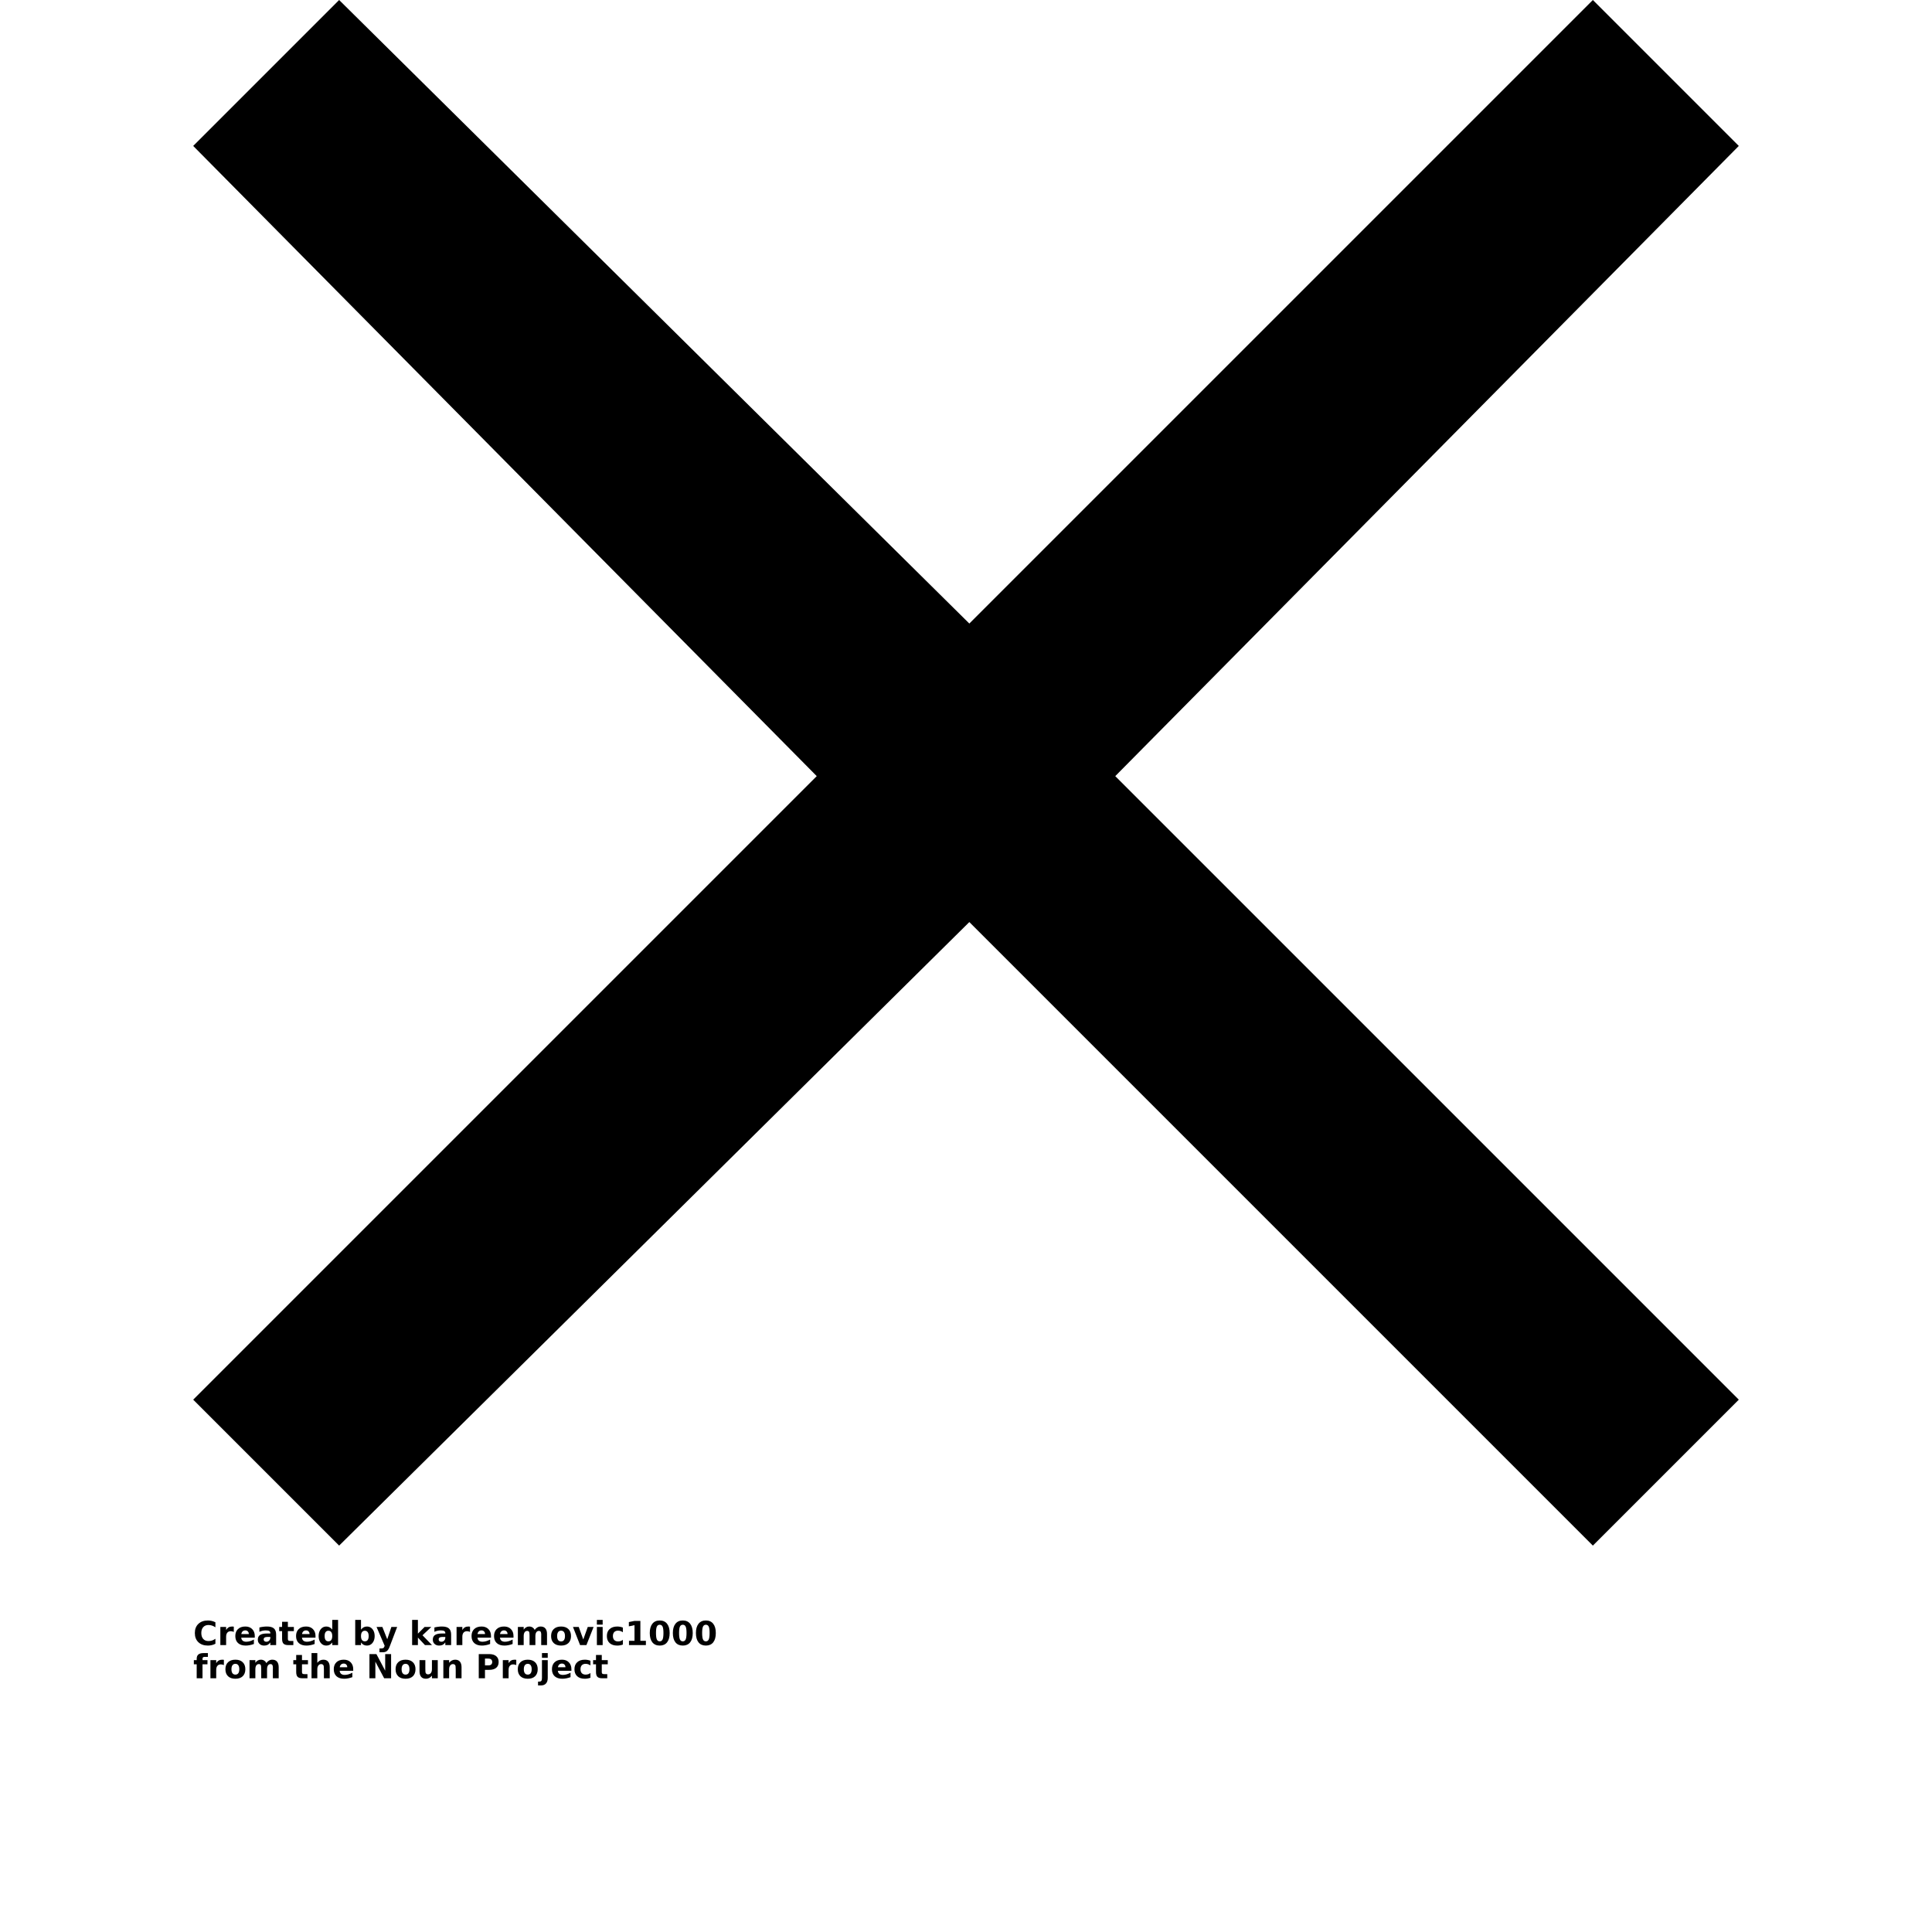
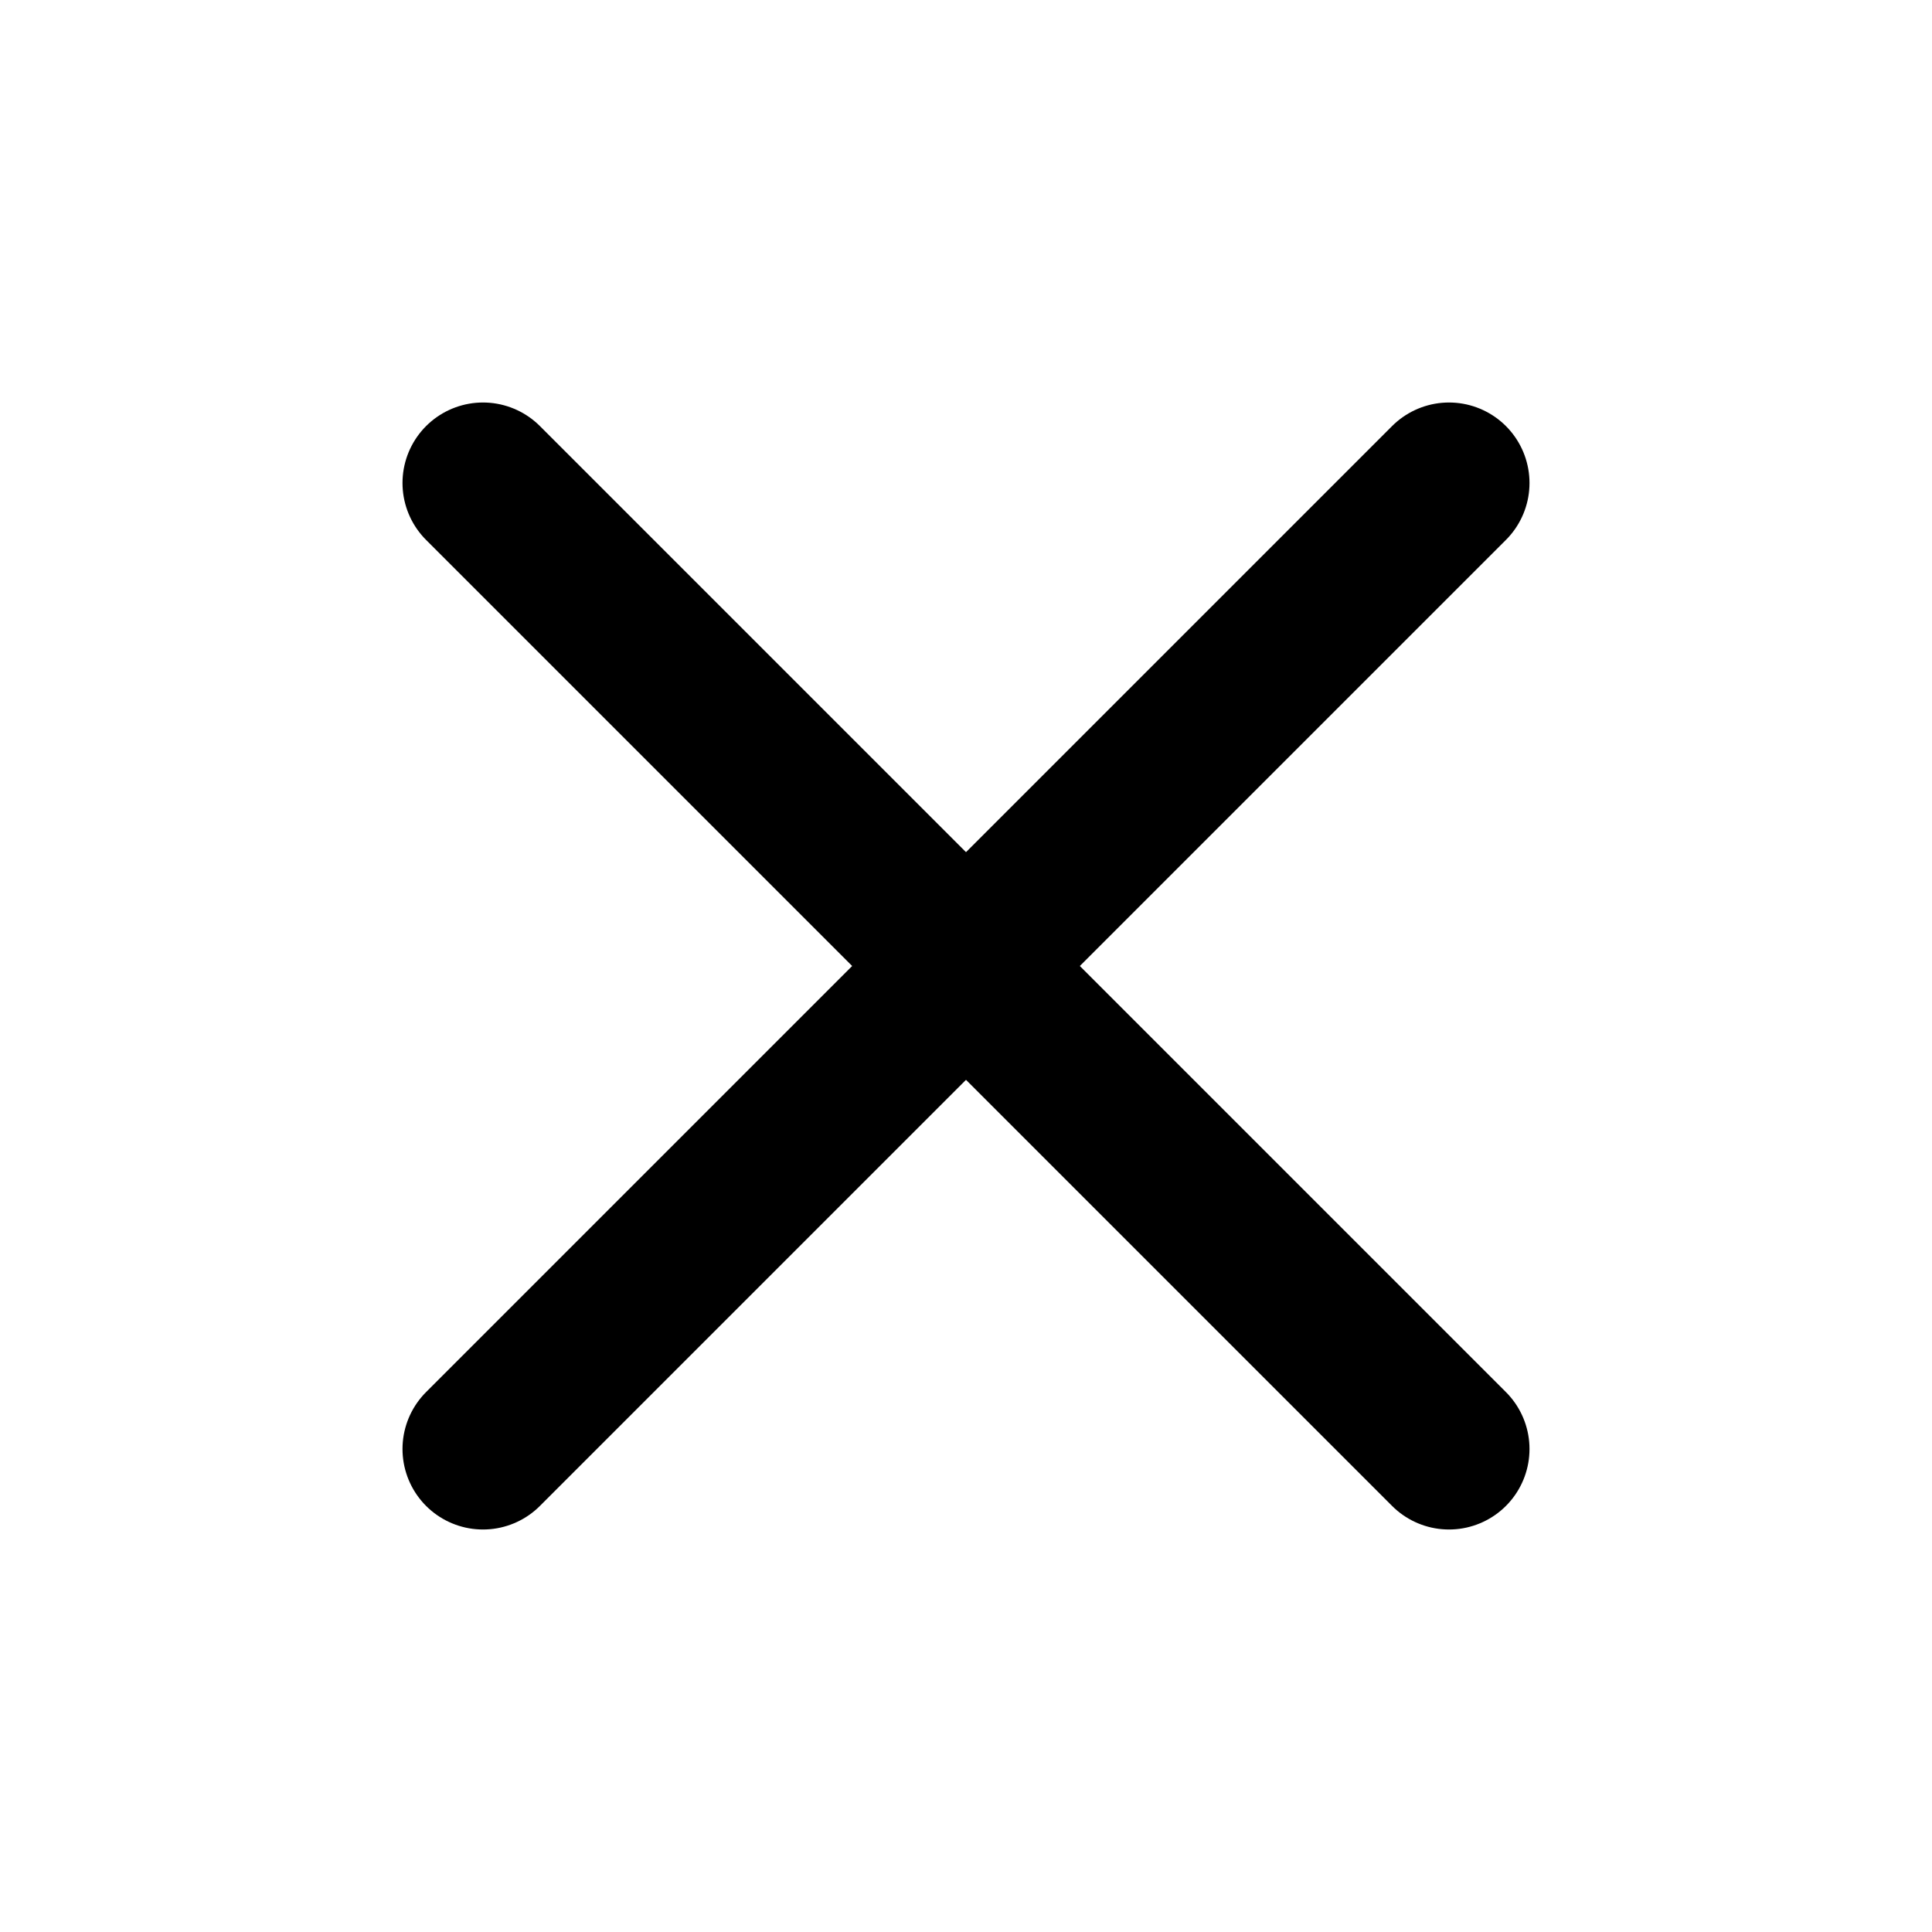
- <svg xmlns="http://www.w3.org/2000/svg" xmlns:xlink="http://www.w3.org/1999/xlink" width="700pt" height="700pt" version="1.1" viewBox="0 0 700 700">
-   <defs>
-     <symbol id="w" overflow="visible">
-       <path d="m8.047-0.484c-0.418 0.219-0.852 0.383-1.297 0.484-0.449 0.113-0.918 0.172-1.406 0.172-1.461 0-2.617-0.406-3.469-1.219-0.855-0.82-1.281-1.93-1.281-3.328 0-1.395 0.426-2.5 1.281-3.312 0.852-0.82 2.008-1.234 3.469-1.234 0.488 0 0.957 0.059 1.406 0.172 0.445 0.105 0.879 0.266 1.297 0.484v1.812c-0.418-0.281-0.828-0.488-1.234-0.625-0.406-0.133-0.836-0.203-1.281-0.203-0.812 0-1.449 0.262-1.906 0.781-0.461 0.512-0.688 1.219-0.688 2.125s0.227 1.621 0.688 2.141c0.457 0.512 1.094 0.766 1.906 0.766 0.445 0 0.875-0.062 1.281-0.188 0.406-0.133 0.816-0.348 1.234-0.641z" />
-     </symbol>
-     <symbol id="b" overflow="visible">
-       <path d="m5.891-4.781c-0.188-0.082-0.375-0.145-0.562-0.188-0.18-0.039-0.355-0.062-0.531-0.062-0.543 0-0.961 0.172-1.25 0.516-0.293 0.344-0.438 0.84-0.438 1.484v3.031h-2.094v-6.578h2.094v1.094c0.27-0.438 0.578-0.754 0.922-0.953 0.352-0.195 0.773-0.297 1.266-0.297 0.07 0 0.148 0.008 0.234 0.016 0.082 0 0.203 0.012 0.359 0.031z" />
-     </symbol>
-     <symbol id="a" overflow="visible">
-       <path d="m7.562-3.297v0.594h-4.906c0.051 0.492 0.227 0.859 0.531 1.109 0.312 0.25 0.738 0.375 1.281 0.375 0.445 0 0.898-0.066 1.359-0.203 0.469-0.133 0.941-0.332 1.422-0.594v1.609c-0.492 0.188-0.984 0.328-1.484 0.422-0.5 0.102-0.996 0.156-1.484 0.156-1.188 0-2.117-0.301-2.781-0.906-0.656-0.602-0.984-1.453-0.984-2.547 0-1.07 0.32-1.914 0.969-2.531 0.645-0.613 1.535-0.922 2.672-0.922 1.031 0 1.852 0.312 2.469 0.938 0.625 0.625 0.938 1.461 0.938 2.5zm-2.156-0.703c0-0.395-0.117-0.711-0.344-0.953-0.23-0.25-0.539-0.375-0.922-0.375-0.406 0-0.734 0.117-0.984 0.344-0.25 0.23-0.406 0.559-0.469 0.984z" />
-     </symbol>
-     <symbol id="f" overflow="visible">
-       <path d="m3.953-2.953c-0.438 0-0.766 0.074-0.984 0.219-0.219 0.148-0.328 0.367-0.328 0.656 0 0.273 0.086 0.484 0.266 0.641 0.176 0.148 0.422 0.219 0.734 0.219 0.395 0 0.727-0.141 1-0.422 0.27-0.289 0.406-0.648 0.406-1.078v-0.234zm3.203-0.797v3.75h-2.109v-0.969c-0.281 0.398-0.602 0.688-0.953 0.875-0.355 0.176-0.781 0.266-1.281 0.266-0.68 0-1.23-0.195-1.656-0.594-0.43-0.395-0.641-0.91-0.641-1.547 0-0.77 0.266-1.332 0.797-1.688 0.531-0.363 1.363-0.547 2.5-0.547h1.234v-0.172c0-0.332-0.133-0.57-0.391-0.719-0.262-0.156-0.672-0.234-1.234-0.234-0.449 0-0.867 0.047-1.25 0.141-0.387 0.086-0.746 0.215-1.078 0.391v-1.594c0.445-0.113 0.895-0.195 1.344-0.25 0.457-0.062 0.914-0.094 1.375-0.094 1.176 0 2.023 0.234 2.547 0.703 0.531 0.469 0.797 1.23 0.797 2.281z" />
-     </symbol>
-     <symbol id="d" overflow="visible">
-       <path d="m3.297-8.438v1.859h2.172v1.516h-2.172v2.781c0 0.305 0.062 0.512 0.188 0.625 0.125 0.105 0.363 0.156 0.719 0.156h1.078v1.5h-1.797c-0.836 0-1.422-0.172-1.766-0.516s-0.516-0.93-0.516-1.766v-2.781h-1.047v-1.516h1.047v-1.859z" />
-     </symbol>
-     <symbol id="l" overflow="visible">
-       <path d="m5.484-5.609v-3.516h2.109v9.125h-2.109v-0.953c-0.293 0.387-0.617 0.672-0.969 0.859-0.344 0.176-0.746 0.266-1.203 0.266-0.812 0-1.48-0.32-2-0.969-0.512-0.645-0.766-1.473-0.766-2.484 0-1.008 0.254-1.836 0.766-2.484 0.52-0.645 1.188-0.969 2-0.969 0.457 0 0.859 0.094 1.203 0.281 0.352 0.18 0.676 0.461 0.969 0.844zm-1.391 4.25c0.445 0 0.789-0.16 1.031-0.484 0.238-0.332 0.359-0.812 0.359-1.438s-0.121-1.098-0.359-1.422c-0.242-0.332-0.586-0.5-1.031-0.5-0.449 0-0.793 0.168-1.031 0.5-0.23 0.324-0.344 0.797-0.344 1.422s0.113 1.105 0.344 1.438c0.238 0.324 0.582 0.484 1.031 0.484z" />
-     </symbol>
-     <symbol id="k" overflow="visible">
-       <path d="m4.5-1.359c0.457 0 0.801-0.16 1.031-0.484 0.238-0.332 0.359-0.812 0.359-1.438s-0.121-1.098-0.359-1.422c-0.23-0.332-0.574-0.5-1.031-0.5-0.449 0-0.793 0.168-1.031 0.5-0.242 0.324-0.359 0.797-0.359 1.422s0.117 1.105 0.359 1.438c0.238 0.324 0.582 0.484 1.031 0.484zm-1.391-4.25c0.289-0.383 0.609-0.664 0.953-0.844 0.352-0.188 0.758-0.281 1.219-0.281 0.812 0 1.477 0.324 2 0.969 0.52 0.648 0.781 1.477 0.781 2.484 0 1.012-0.262 1.84-0.781 2.484-0.523 0.648-1.188 0.969-2 0.969-0.461 0-0.867-0.09-1.219-0.266-0.344-0.188-0.664-0.473-0.953-0.859v0.953h-2.094v-9.125h2.094z" />
-     </symbol>
-     <symbol id="j" overflow="visible">
-       <path d="m0.141-6.578h2.109l1.766 4.469 1.5-4.469h2.094l-2.75 7.203c-0.281 0.727-0.609 1.238-0.984 1.531-0.367 0.289-0.852 0.438-1.453 0.438h-1.219v-1.375h0.656c0.352 0 0.609-0.059 0.766-0.172 0.164-0.117 0.297-0.32 0.391-0.609l0.062-0.188z" />
-     </symbol>
-     <symbol id="i" overflow="visible">
-       <path d="m1.016-9.125h2.094v4.969l2.422-2.422h2.438l-3.203 3.016 3.453 3.562h-2.547l-2.562-2.734v2.734h-2.094z" />
-     </symbol>
-     <symbol id="h" overflow="visible">
-       <path d="m7.094-5.484c0.27-0.406 0.586-0.711 0.953-0.922 0.363-0.219 0.766-0.328 1.203-0.328 0.758 0 1.332 0.234 1.719 0.703 0.395 0.469 0.594 1.148 0.594 2.031v4h-2.109v-3.422c0.008-0.051 0.016-0.102 0.016-0.156v-0.234c0-0.469-0.07-0.805-0.203-1.016-0.137-0.207-0.359-0.312-0.672-0.312-0.398 0-0.703 0.168-0.922 0.5-0.219 0.324-0.328 0.793-0.328 1.406v3.234h-2.109v-3.422c0-0.727-0.062-1.195-0.188-1.406-0.125-0.207-0.352-0.312-0.672-0.312-0.406 0-0.719 0.168-0.938 0.5-0.219 0.324-0.328 0.793-0.328 1.406v3.234h-2.109v-6.578h2.109v0.969c0.258-0.375 0.555-0.656 0.891-0.844 0.332-0.188 0.703-0.281 1.109-0.281 0.445 0 0.844 0.109 1.188 0.328 0.352 0.219 0.617 0.527 0.797 0.922z" />
-     </symbol>
-     <symbol id="c" overflow="visible">
-       <path d="m4.141-5.234c-0.469 0-0.828 0.172-1.078 0.516-0.242 0.336-0.359 0.812-0.359 1.438 0 0.637 0.117 1.121 0.359 1.453 0.25 0.336 0.609 0.5 1.078 0.5 0.457 0 0.805-0.164 1.047-0.5 0.238-0.332 0.359-0.816 0.359-1.453 0-0.625-0.121-1.102-0.359-1.438-0.242-0.344-0.59-0.516-1.047-0.516zm0-1.5c1.125 0 2.004 0.309 2.641 0.922 0.633 0.605 0.953 1.449 0.953 2.531 0 1.086-0.32 1.934-0.953 2.547-0.637 0.605-1.516 0.906-2.641 0.906-1.137 0-2.027-0.301-2.672-0.906-0.637-0.613-0.953-1.461-0.953-2.547 0-1.082 0.316-1.926 0.953-2.531 0.645-0.613 1.535-0.922 2.672-0.922z" />
-     </symbol>
-     <symbol id="v" overflow="visible">
-       <path d="m0.188-6.578h2.094l1.641 4.547 1.625-4.547h2.109l-2.594 6.578h-2.297z" />
-     </symbol>
-     <symbol id="u" overflow="visible">
-       <path d="m1.016-6.578h2.094v6.578h-2.094zm0-2.547h2.094v1.703h-2.094z" />
-     </symbol>
-     <symbol id="g" overflow="visible">
-       <path d="m6.312-6.359v1.703c-0.281-0.195-0.57-0.344-0.859-0.438-0.281-0.094-0.578-0.141-0.891-0.141-0.586 0-1.043 0.172-1.375 0.516-0.324 0.344-0.484 0.824-0.484 1.438 0 0.617 0.16 1.094 0.484 1.438 0.332 0.344 0.789 0.516 1.375 0.516 0.332 0 0.645-0.047 0.938-0.141 0.289-0.102 0.562-0.25 0.812-0.438v1.719c-0.324 0.117-0.656 0.203-1 0.266-0.336 0.062-0.672 0.094-1.016 0.094-1.188 0-2.117-0.301-2.781-0.906-0.668-0.613-1-1.461-1-2.547 0-1.082 0.332-1.926 1-2.531 0.664-0.613 1.594-0.922 2.781-0.922 0.344 0 0.68 0.031 1.016 0.094 0.332 0.062 0.664 0.156 1 0.281z" />
-     </symbol>
-     <symbol id="t" overflow="visible">
-       <path d="m1.406-1.562h2v-5.656l-2.047 0.422v-1.547l2.031-0.422h2.141v7.203h2v1.562h-6.125z" />
-     </symbol>
-     <symbol id="e" overflow="visible">
-       <path d="m5.531-4.391c0-1.094-0.105-1.863-0.312-2.312-0.211-0.445-0.555-0.672-1.031-0.672-0.492 0-0.84 0.227-1.047 0.672-0.211 0.449-0.312 1.219-0.312 2.312 0 1.105 0.102 1.887 0.312 2.344 0.207 0.461 0.555 0.688 1.047 0.688 0.477 0 0.82-0.227 1.031-0.688 0.207-0.457 0.312-1.238 0.312-2.344zm2.25 0.016c0 1.461-0.312 2.586-0.938 3.375-0.625 0.781-1.512 1.172-2.656 1.172-1.156 0-2.047-0.391-2.672-1.172-0.625-0.789-0.938-1.914-0.938-3.375 0-1.445 0.312-2.566 0.938-3.359 0.625-0.789 1.516-1.188 2.672-1.188 1.145 0 2.031 0.398 2.656 1.188 0.625 0.793 0.938 1.914 0.938 3.359z" />
-     </symbol>
-     <symbol id="s" overflow="visible">
-       <path d="m5.328-9.125v1.375h-1.156c-0.305 0-0.512 0.059-0.625 0.172-0.117 0.105-0.172 0.289-0.172 0.547v0.453h1.797v1.516h-1.797v5.062h-2.109v-5.062h-1.031v-1.516h1.031v-0.453c0-0.719 0.195-1.242 0.594-1.578 0.406-0.344 1.023-0.516 1.859-0.516z" />
-     </symbol>
-     <symbol id="r" overflow="visible">
-       <path d="m7.609-4v4h-2.109v-3.047c0-0.57-0.016-0.969-0.047-1.188-0.023-0.219-0.062-0.379-0.125-0.484-0.086-0.133-0.199-0.238-0.344-0.312-0.137-0.07-0.293-0.109-0.469-0.109-0.438 0-0.781 0.172-1.031 0.516-0.25 0.336-0.375 0.797-0.375 1.391v3.234h-2.094v-9.125h2.094v3.516c0.312-0.383 0.645-0.664 1-0.844 0.363-0.188 0.758-0.281 1.188-0.281 0.758 0 1.332 0.234 1.719 0.703 0.395 0.469 0.594 1.148 0.594 2.031z" />
-     </symbol>
-     <symbol id="q" overflow="visible">
-       <path d="m1.109-8.766h2.516l3.188 6.016v-6.016h2.141v8.766h-2.516l-3.188-6.016v6.016h-2.141z" />
-     </symbol>
-     <symbol id="p" overflow="visible">
-       <path d="m0.938-2.562v-4.016h2.109v0.672 1.344 1.062c0 0.531 0.008 0.918 0.031 1.156 0.031 0.23 0.078 0.398 0.141 0.5 0.082 0.137 0.191 0.242 0.328 0.312 0.145 0.074 0.305 0.109 0.484 0.109 0.438 0 0.781-0.164 1.031-0.5 0.25-0.332 0.375-0.801 0.375-1.406v-3.25h2.109v6.578h-2.109v-0.953c-0.312 0.387-0.648 0.672-1 0.859-0.355 0.176-0.746 0.266-1.172 0.266-0.762 0-1.34-0.227-1.734-0.688-0.398-0.469-0.594-1.148-0.594-2.047z" />
-     </symbol>
-     <symbol id="o" overflow="visible">
-       <path d="m7.609-4v4h-2.109v-3.062c0-0.562-0.016-0.953-0.047-1.172-0.023-0.219-0.062-0.379-0.125-0.484-0.086-0.133-0.199-0.238-0.344-0.312-0.137-0.07-0.293-0.109-0.469-0.109-0.438 0-0.781 0.172-1.031 0.516-0.25 0.336-0.375 0.797-0.375 1.391v3.234h-2.094v-6.578h2.094v0.969c0.312-0.383 0.645-0.664 1-0.844 0.363-0.188 0.758-0.281 1.188-0.281 0.758 0 1.332 0.234 1.719 0.703 0.395 0.469 0.594 1.148 0.594 2.031z" />
-     </symbol>
-     <symbol id="n" overflow="visible">
-       <path d="m1.109-8.766h3.75c1.113 0 1.969 0.25 2.562 0.75 0.594 0.492 0.891 1.195 0.891 2.109 0 0.918-0.297 1.625-0.891 2.125-0.594 0.492-1.449 0.734-2.562 0.734h-1.5v3.047h-2.25zm2.25 1.641v2.453h1.25c0.438 0 0.773-0.102 1.016-0.312 0.238-0.219 0.359-0.523 0.359-0.922 0-0.383-0.121-0.68-0.359-0.891-0.242-0.219-0.578-0.328-1.016-0.328z" />
-     </symbol>
-     <symbol id="m" overflow="visible">
-       <path d="m1.016-6.578h2.094v6.453c0 0.883-0.215 1.555-0.641 2.016-0.418 0.469-1.027 0.703-1.828 0.703h-1.047v-1.375h0.375c0.395 0 0.664-0.094 0.812-0.281 0.156-0.18 0.234-0.531 0.234-1.062zm0-2.547h2.094v1.703h-2.094z" />
-     </symbol>
-   </defs>
-   <g>
-     <path d="m630 52.875-52.875-52.875-225.92 225.92-228.33-225.92-52.875 52.875 225.92 228.33-225.92 225.92 52.875 52.875 228.33-225.92 225.92 225.92 52.875-52.875-225.92-225.92z" fill-rule="evenodd" />
-     <use x="70" y="596.051" xlink:href="#w" />
-     <use x="78.82" y="596.051" xlink:href="#b" />
-     <use x="84.746" y="596.051" xlink:href="#a" />
-     <use x="92.895" y="596.051" xlink:href="#f" />
-     <use x="101.004" y="596.051" xlink:href="#d" />
-     <use x="106.75" y="596.051" xlink:href="#a" />
-     <use x="114.898" y="596.051" xlink:href="#l" />
-     <use x="127.688" y="596.051" xlink:href="#k" />
-     <use x="136.289" y="596.051" xlink:href="#j" />
-     <use x="148.305" y="596.051" xlink:href="#i" />
-     <use x="156.297" y="596.051" xlink:href="#f" />
-     <use x="164.406" y="596.051" xlink:href="#b" />
-     <use x="170.332" y="596.051" xlink:href="#a" />
-     <use x="178.484" y="596.051" xlink:href="#a" />
-     <use x="186.633" y="596.051" xlink:href="#h" />
-     <use x="199.156" y="596.051" xlink:href="#c" />
-     <use x="207.41" y="596.051" xlink:href="#v" />
-     <use x="215.246" y="596.051" xlink:href="#u" />
-     <use x="219.363" y="596.051" xlink:href="#g" />
-     <use x="226.488" y="596.051" xlink:href="#t" />
-     <use x="234.848" y="596.051" xlink:href="#e" />
-     <use x="243.211" y="596.051" xlink:href="#e" />
-     <use x="251.57" y="596.051" xlink:href="#e" />
-     <use x="70" y="608.07" xlink:href="#s" />
-     <use x="75.227" y="608.07" xlink:href="#b" />
-     <use x="81.156" y="608.07" xlink:href="#c" />
-     <use x="89.41" y="608.07" xlink:href="#h" />
-     <use x="106.117" y="608.07" xlink:href="#d" />
-     <use x="111.859" y="608.07" xlink:href="#r" />
-     <use x="120.414" y="608.07" xlink:href="#a" />
-     <use x="132.75" y="608.07" xlink:href="#q" />
-     <use x="142.809" y="608.07" xlink:href="#c" />
-     <use x="151.062" y="608.07" xlink:href="#p" />
-     <use x="159.617" y="608.07" xlink:href="#o" />
-     <use x="172.355" y="608.07" xlink:href="#n" />
-     <use x="181.164" y="608.07" xlink:href="#b" />
-     <use x="187.09" y="608.07" xlink:href="#c" />
-     <use x="195.348" y="608.07" xlink:href="#m" />
-     <use x="199.465" y="608.07" xlink:href="#a" />
-     <use x="207.617" y="608.07" xlink:href="#g" />
-     <use x="214.738" y="608.07" xlink:href="#d" />
-   </g>
+ <svg xmlns="http://www.w3.org/2000/svg" width="24" height="24" viewBox="0 0 24 24" fill="none" stroke="currentColor" stroke-width="2" stroke-linecap="round" stroke-linejoin="round">
+   <line x1="18" y1="6" x2="6" y2="18" />
+   <line x1="6" y1="6" x2="18" y2="18" />
</svg>
